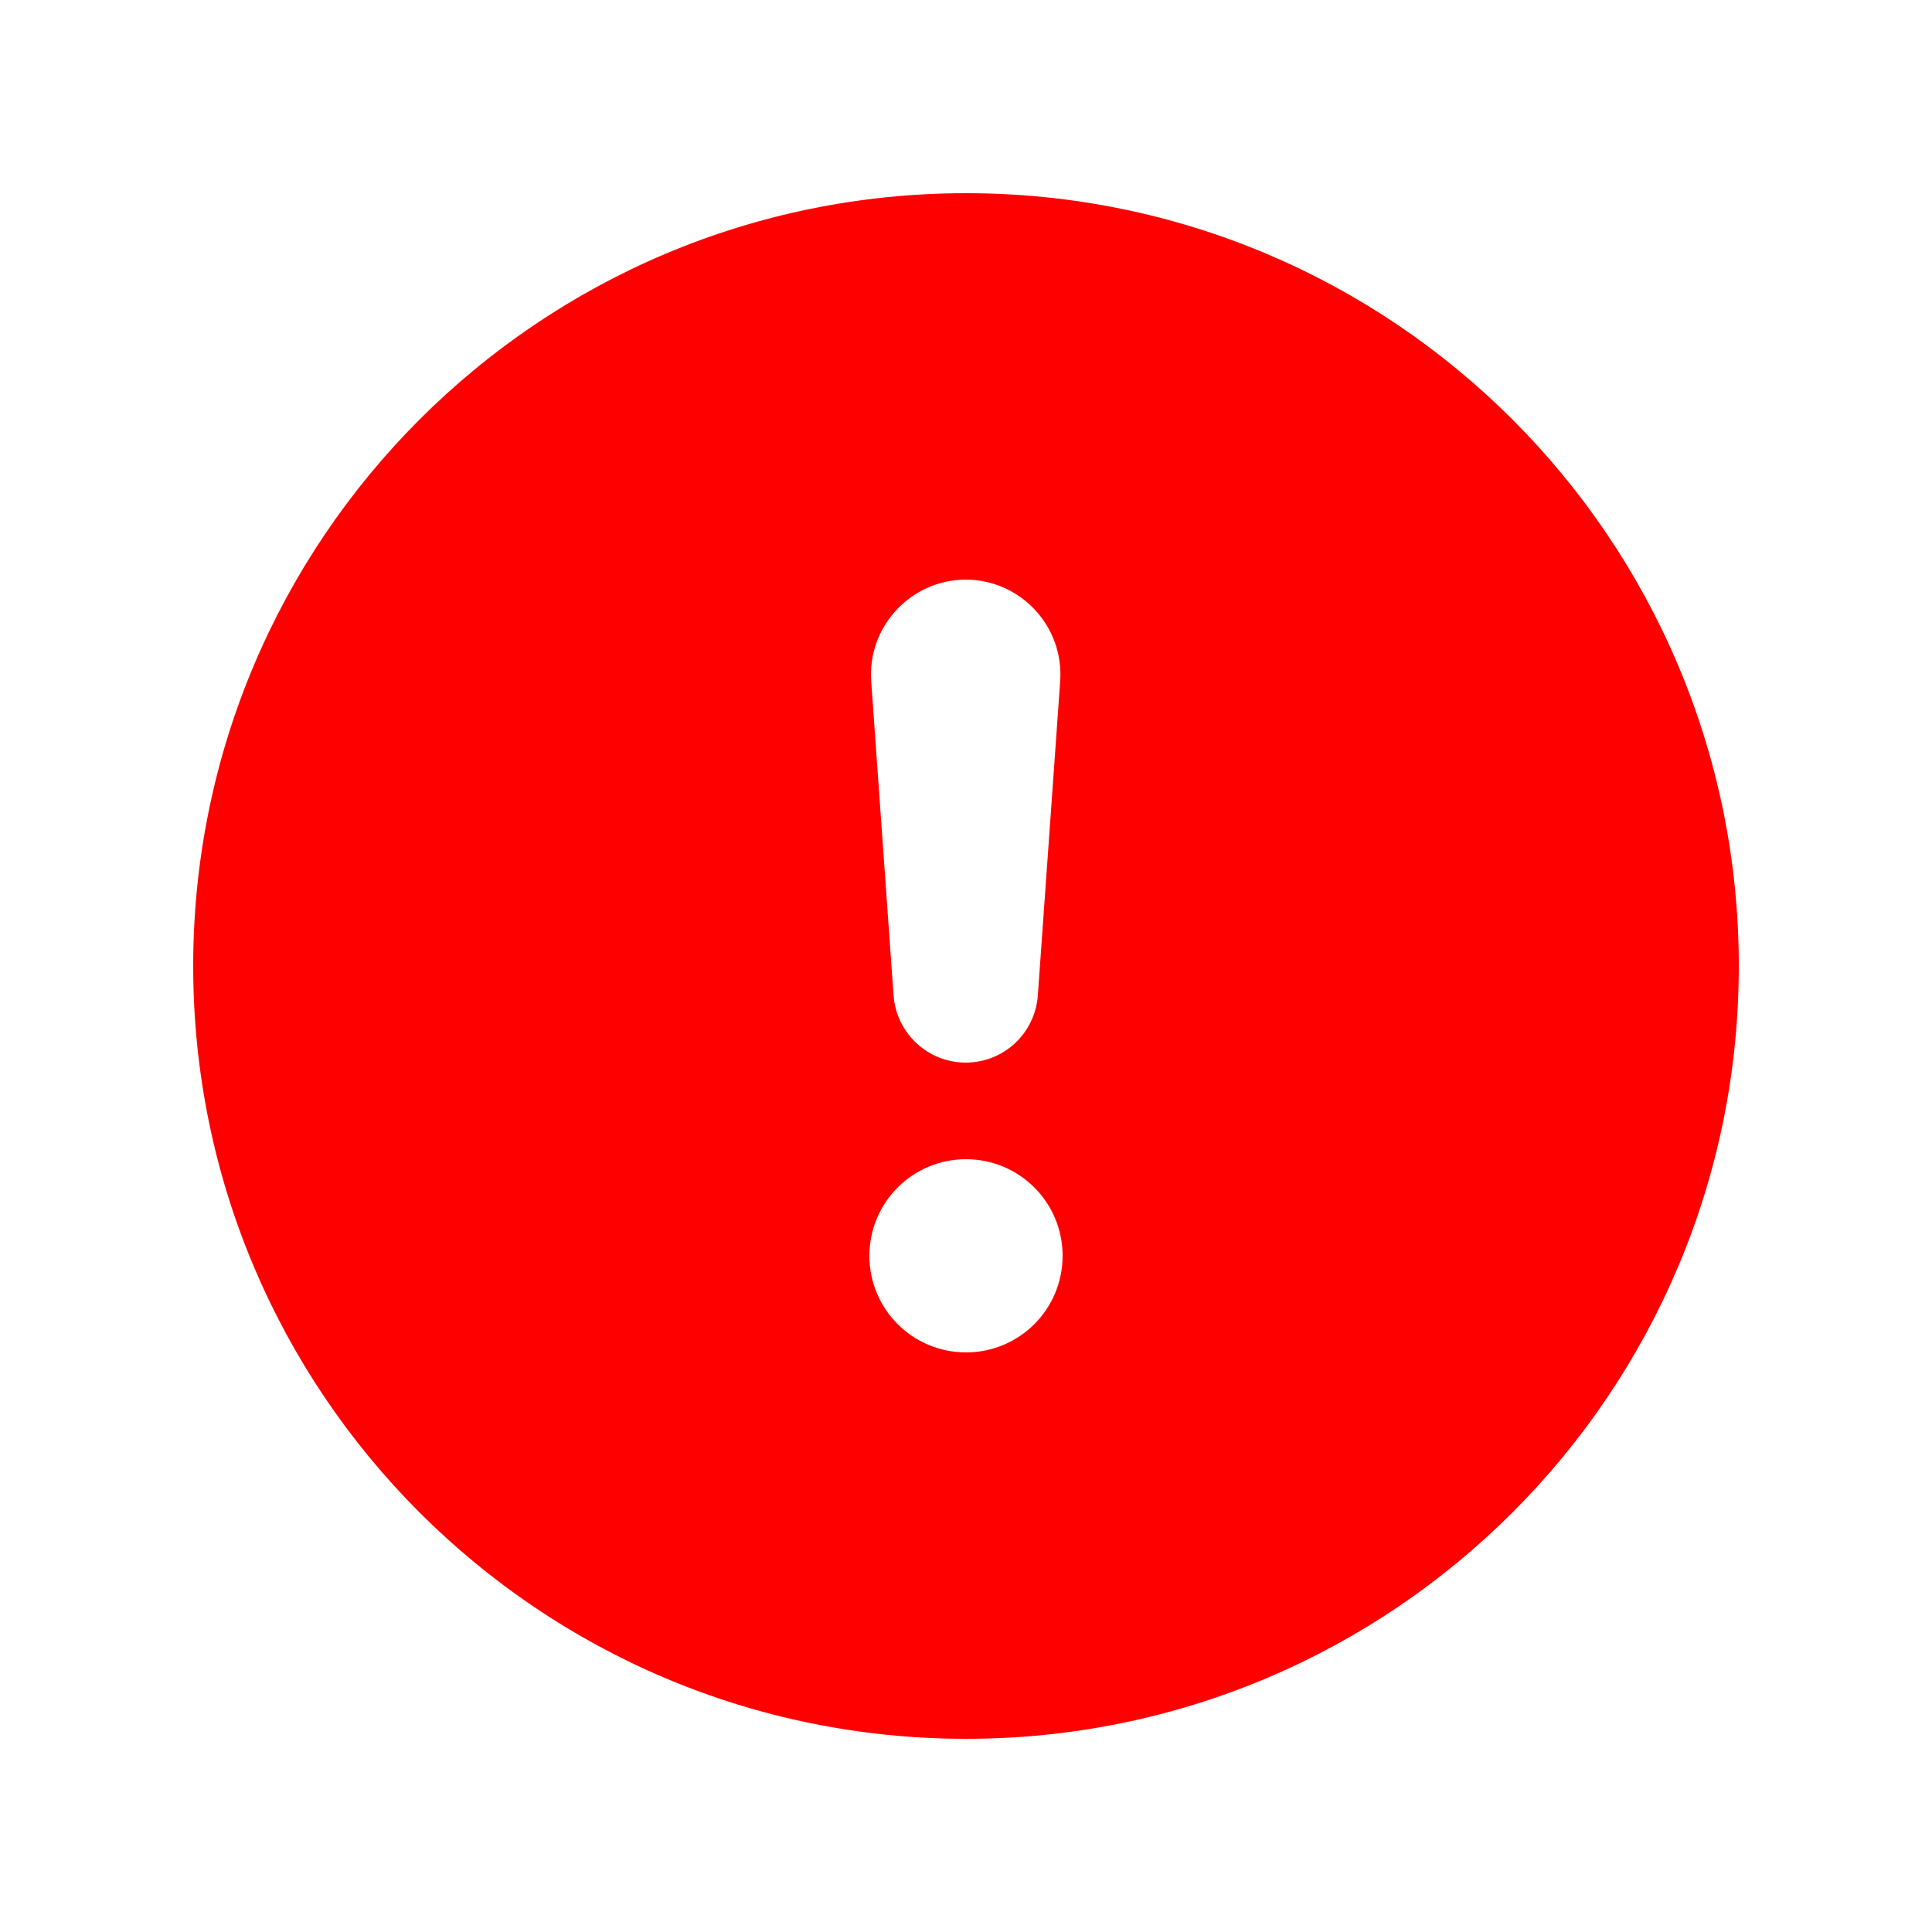
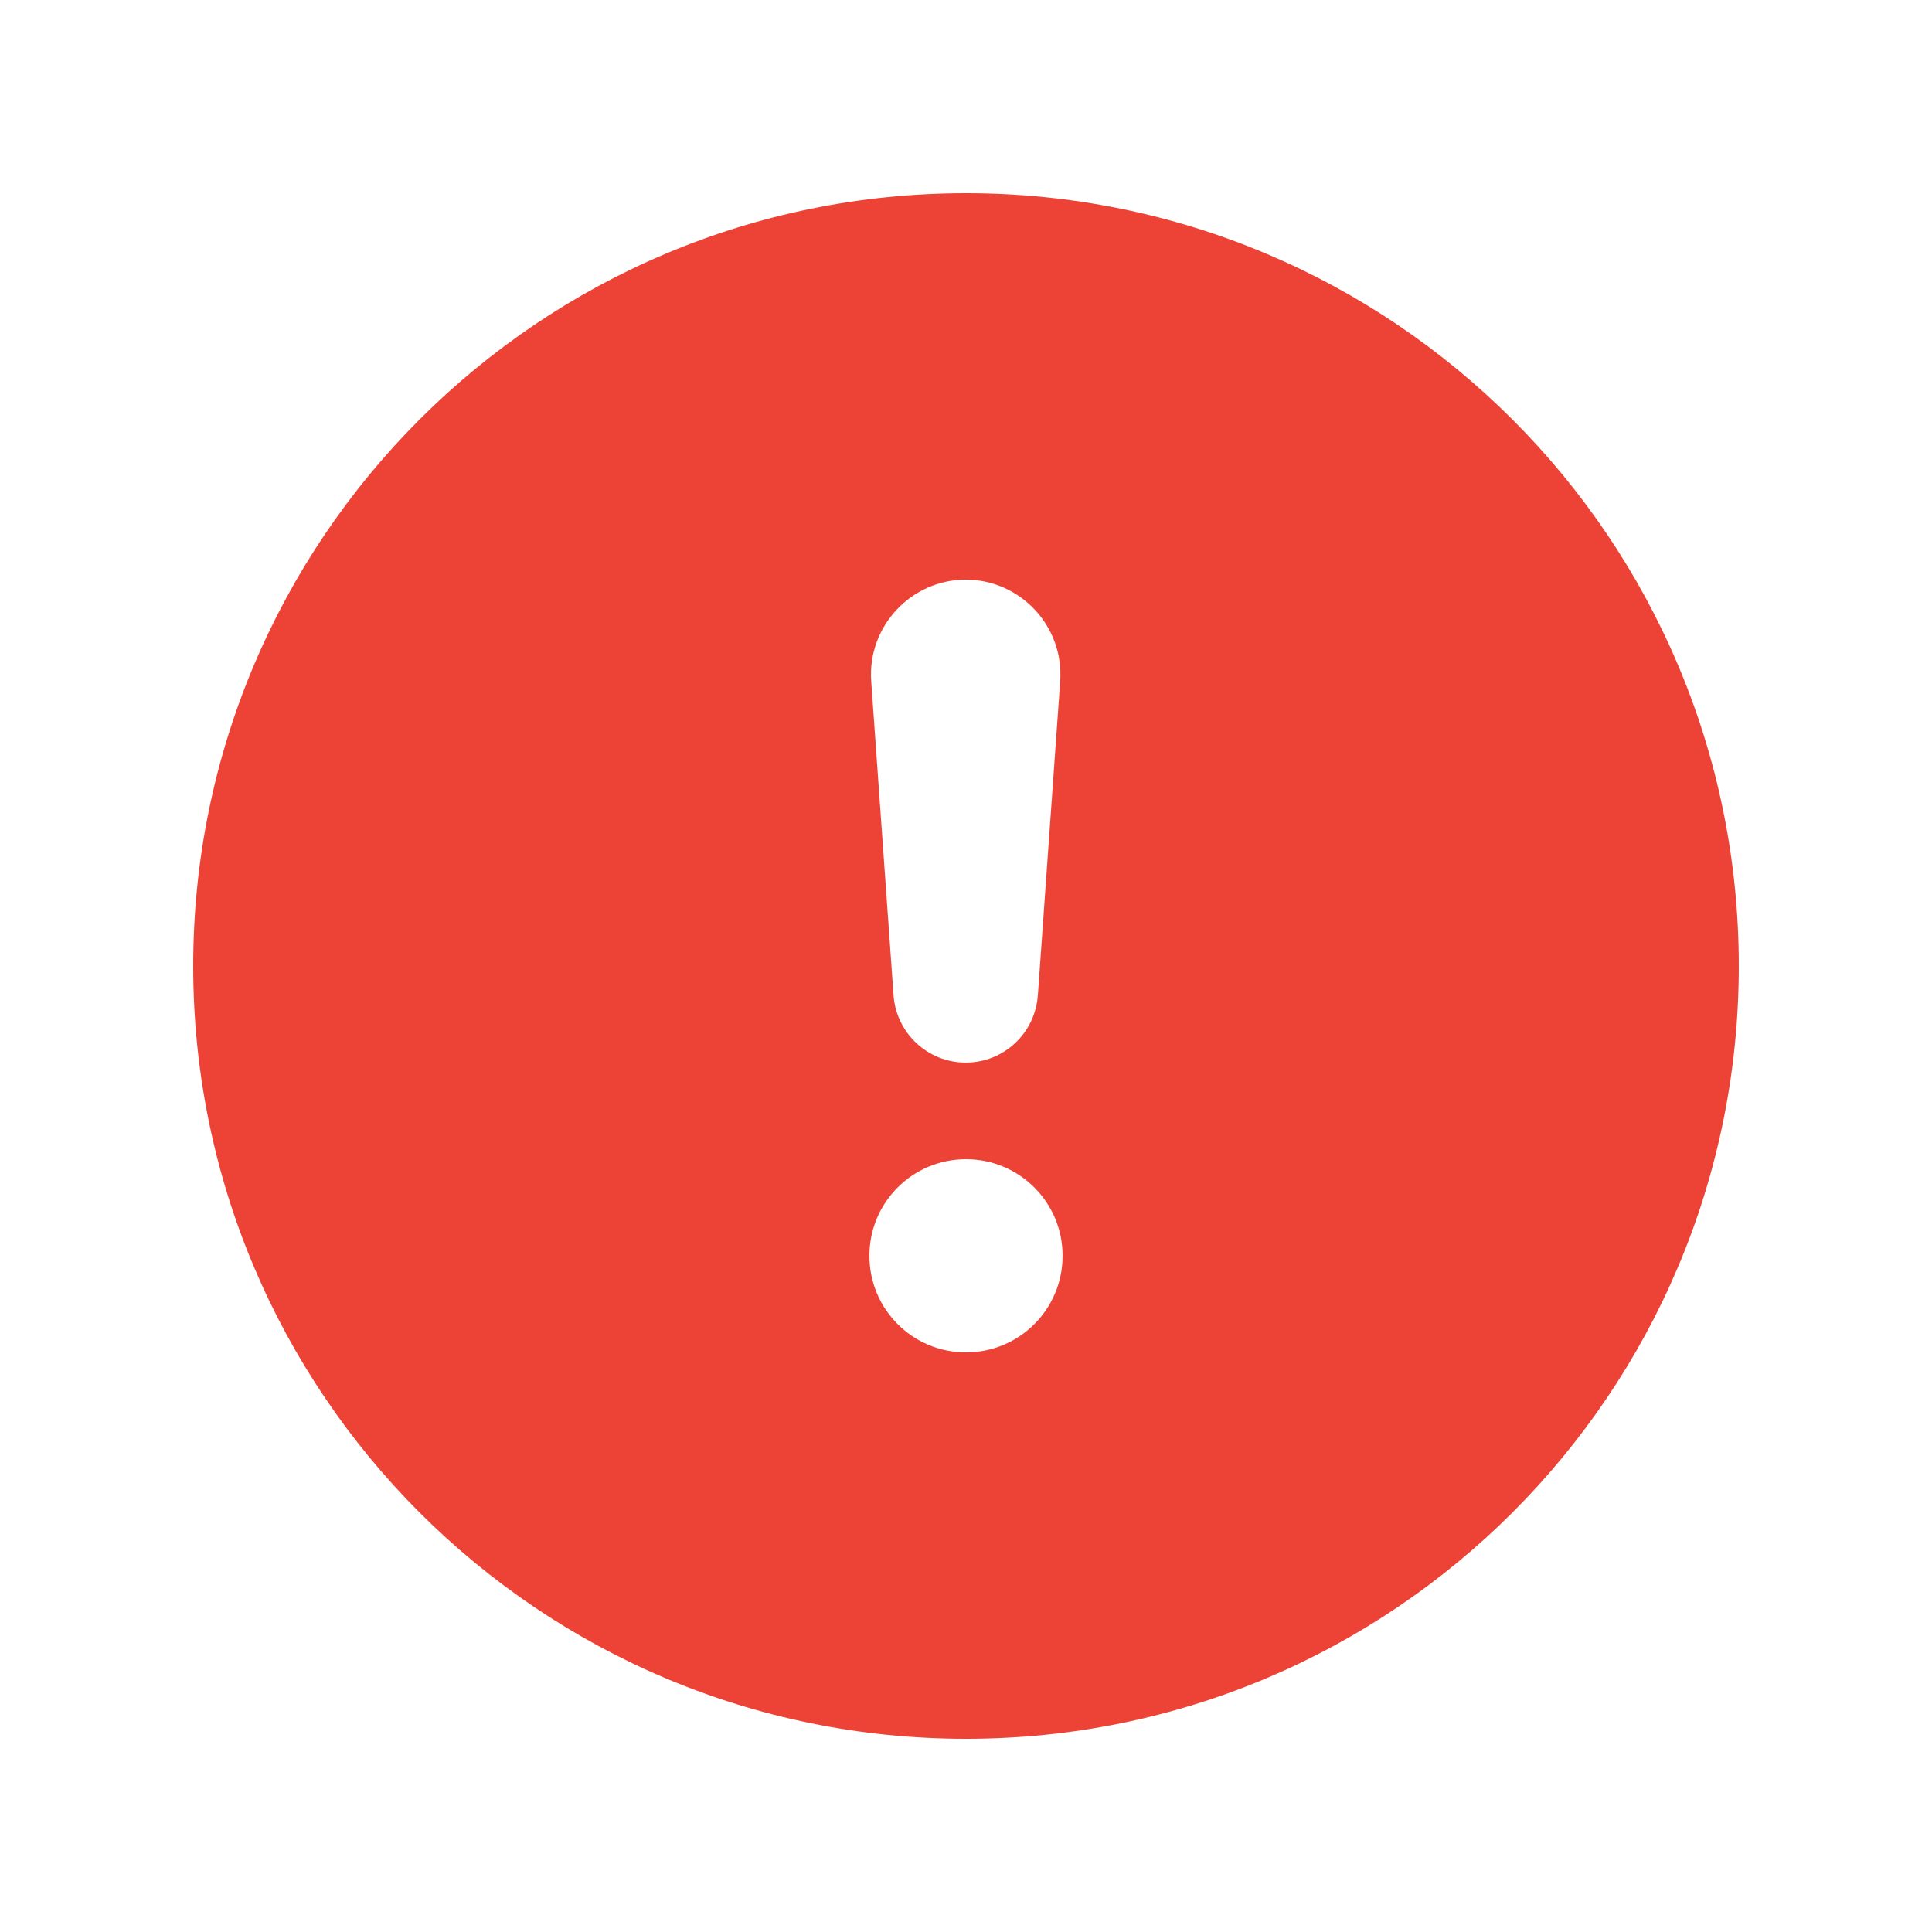
<svg xmlns="http://www.w3.org/2000/svg" height="1.5rem" viewBox="0 0 640 640">
-   <path fill="red" d="M320 576C178.6 576 64 461.4 64 320C64 178.6 178.6 64 320 64C461.4 64 576 178.6 576 320C576 461.4 461.4 576 320 576zM320 384C302.3 384 288 398.3 288 416C288 433.7 302.3 448 320 448C337.7 448 352 433.7 352 416C352 398.3 337.7 384 320 384zM320 192C301.8 192 287.3 207.5 288.6 225.7L296 329.7C296.9 342.3 307.4 352 319.9 352C332.5 352 342.9 342.3 343.8 329.7L351.2 225.7C352.5 207.5 338.1 192 319.8 192z" />
+   <path fill="#ed4337" d="M320 576C178.6 576 64 461.4 64 320C64 178.6 178.6 64 320 64C461.4 64 576 178.6 576 320C576 461.4 461.4 576 320 576zM320 384C302.3 384 288 398.3 288 416C288 433.7 302.3 448 320 448C337.7 448 352 433.7 352 416C352 398.3 337.7 384 320 384zM320 192C301.8 192 287.3 207.5 288.6 225.7L296 329.7C296.9 342.3 307.4 352 319.9 352C332.5 352 342.9 342.3 343.8 329.7L351.2 225.7C352.5 207.5 338.1 192 319.8 192z" />
</svg>
